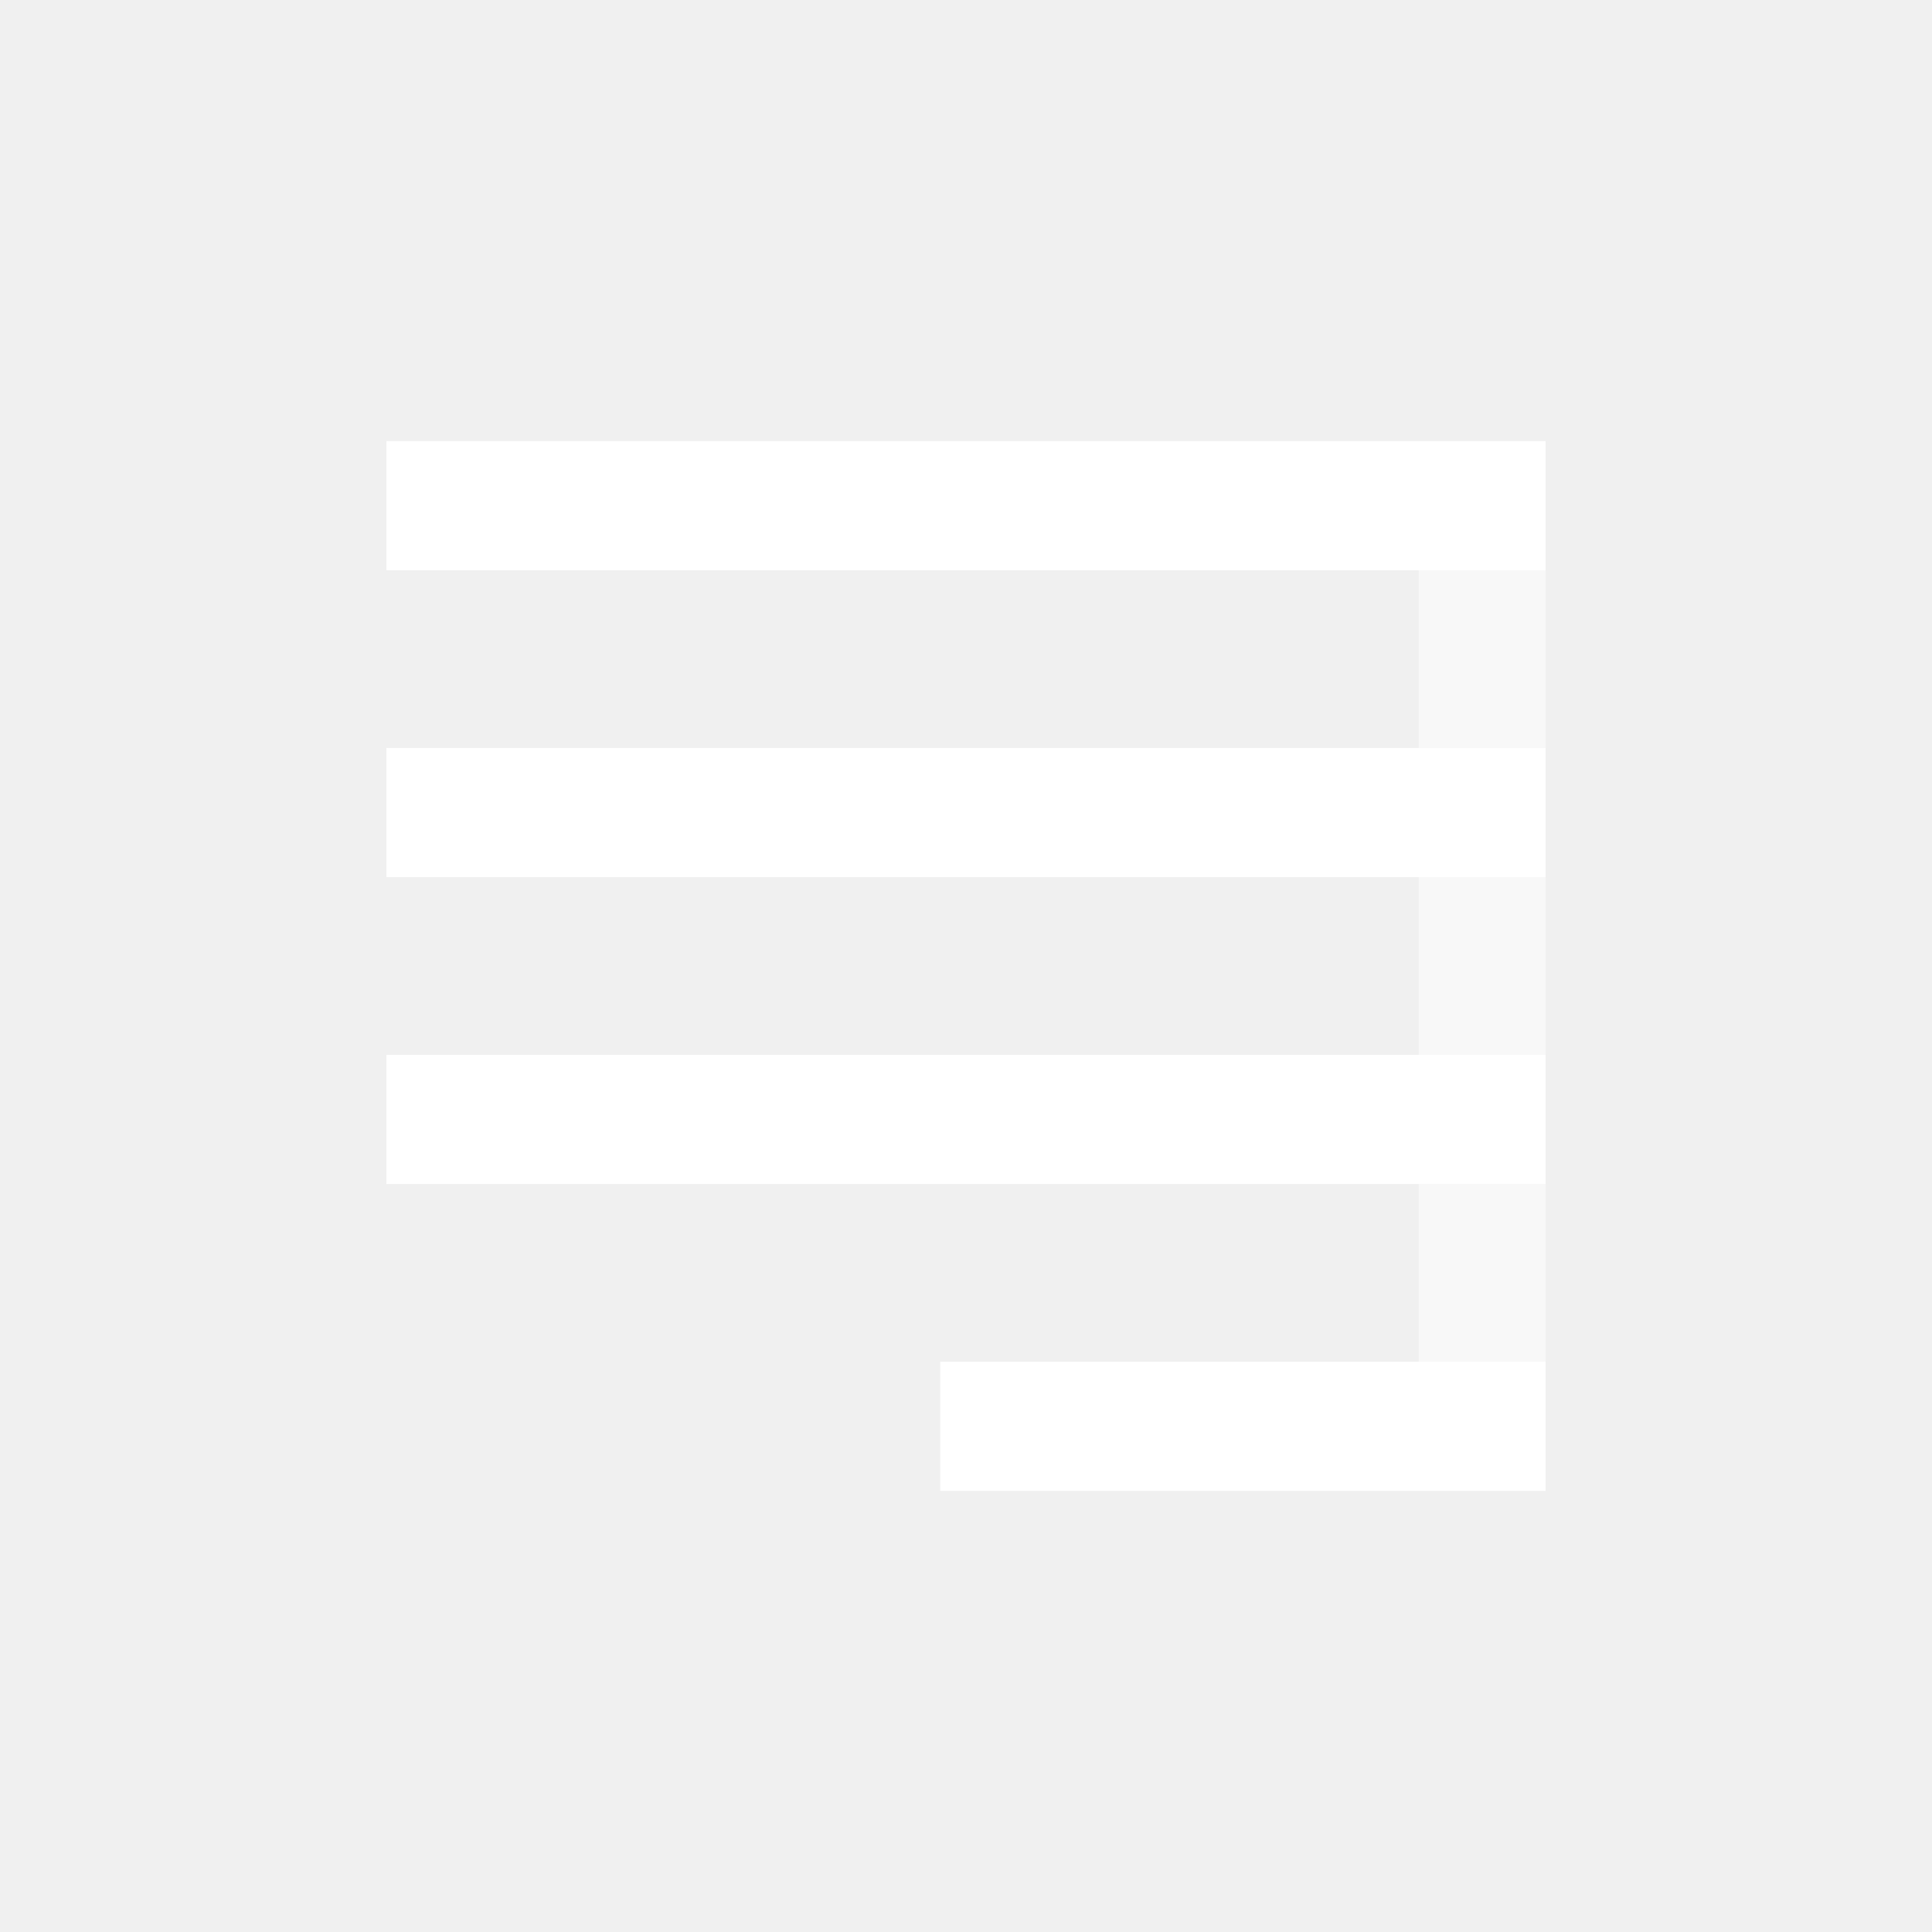
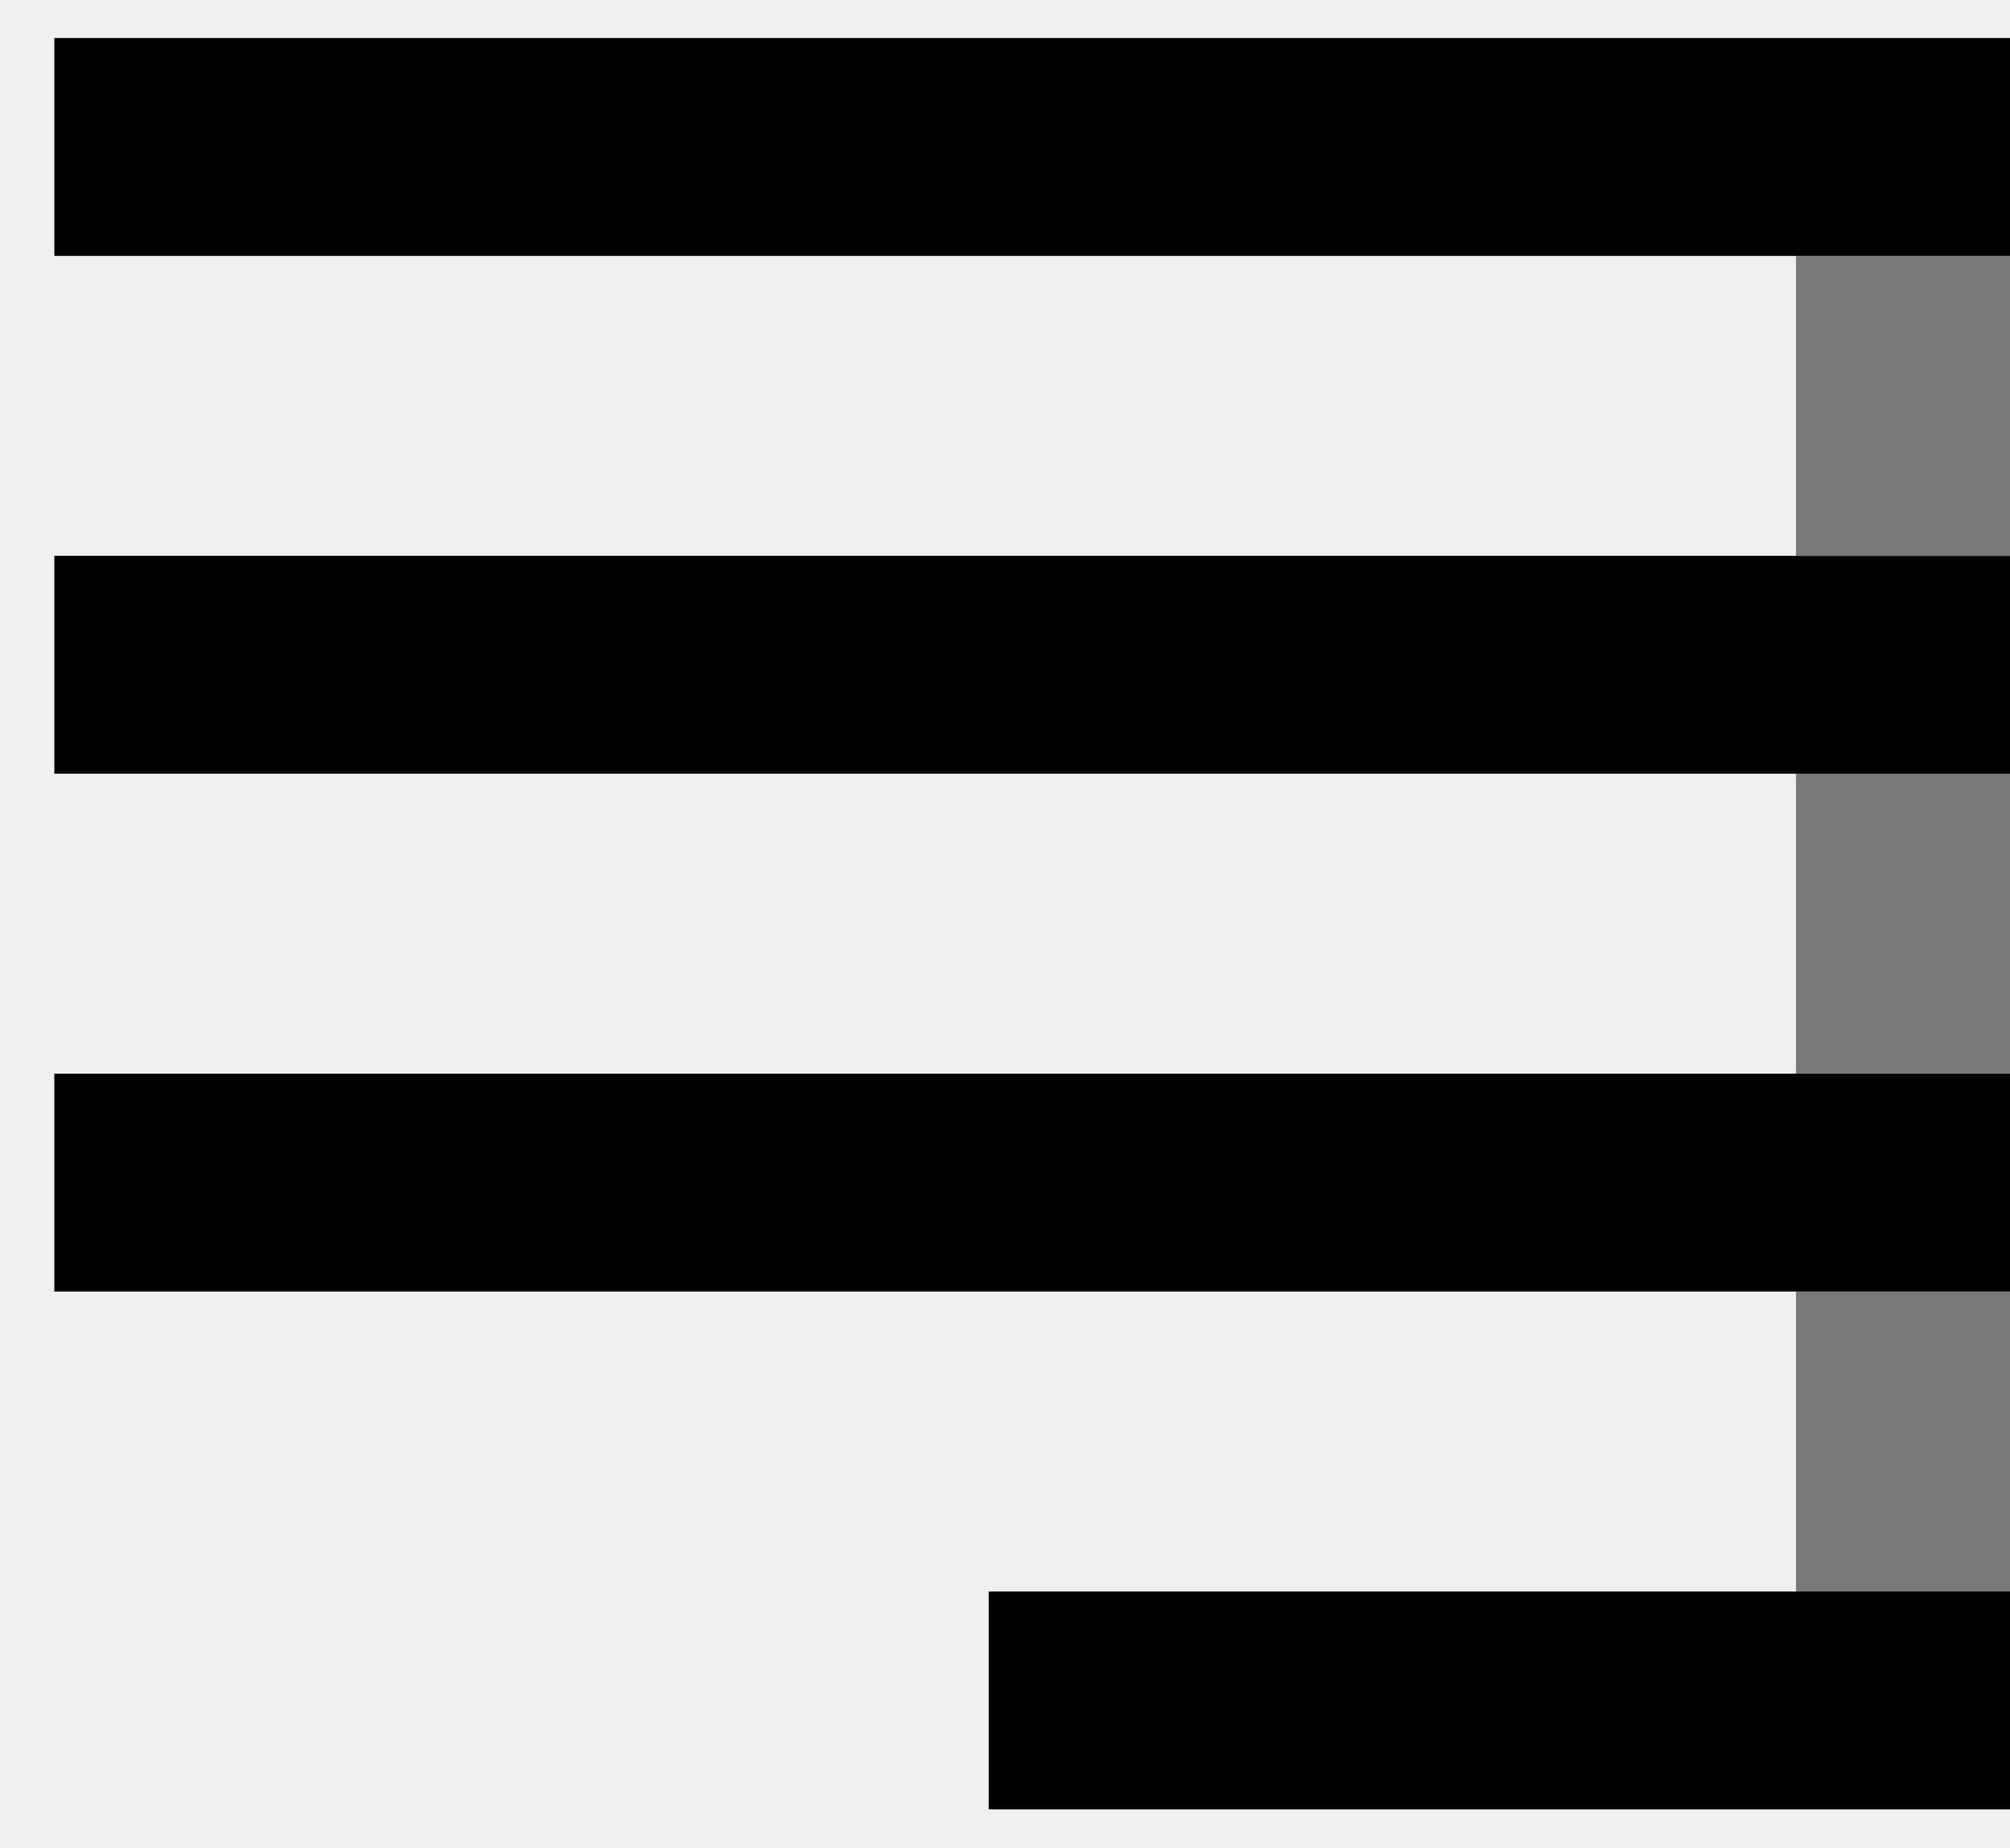
- <svg xmlns="http://www.w3.org/2000/svg" id="Ebene_1" data-name="Ebene 1" viewBox="0 0 60 60">
-   <rect x="44.06" y="36.77" width="3.94" height="5.52" fill="#fff" opacity="0.5" />
-   <rect x="44.06" y="27.24" width="3.94" height="5.52" fill="#fff" opacity="0.5" />
-   <rect x="44.06" y="17.71" width="3.94" height="5.52" fill="#fff" opacity="0.5" />
-   <polygon points="44.06 13.7 12 13.7 12 17.71 44.06 17.71 48 17.71 48 13.7 44.06 13.7" fill="#fff" />
-   <polygon points="44.06 23.23 12 23.23 12 27.24 44.06 27.24 48 27.24 48 23.23 44.06 23.23" fill="#fff" />
-   <polygon points="44.06 32.76 12 32.76 12 36.77 44.06 36.77 48 36.77 48 32.76 44.06 32.76" fill="#fff" />
-   <polygon points="44.06 42.29 29.2 42.29 29.2 46.3 44.06 46.3 48 46.3 48 42.29 44.06 42.29" fill="#fff" />
+ <svg xmlns="http://www.w3.org/2000/svg" viewBox="11 13 37 34">
+   <rect x="44.06" y="36.77" width="3.94" height="5.52" fill="currentcolor" opacity="0.5" />
+   <rect x="44.06" y="27.24" width="3.94" height="5.52" fill="currentcolor" opacity="0.5" />
+   <rect x="44.06" y="17.71" width="3.94" height="5.52" fill="currentcolor" opacity="0.5" />
+   <polygon points="44.06 13.7 12 13.7 12 17.71 44.06 17.71 48 17.71 48 13.7 44.06 13.7" fill="currentcolor" />
+   <polygon points="44.06 23.23 12 23.23 12 27.24 44.06 27.24 48 27.24 48 23.23 44.06 23.23" fill="currentcolor" />
+   <polygon points="44.06 32.76 12 32.76 12 36.77 44.06 36.77 48 36.77 48 32.76 44.06 32.76" fill="currentcolor" />
+   <polygon points="44.06 42.29 29.2 42.29 29.2 46.3 44.06 46.3 48 46.3 48 42.29 44.06 42.29" fill="currentcolor" />
</svg>
